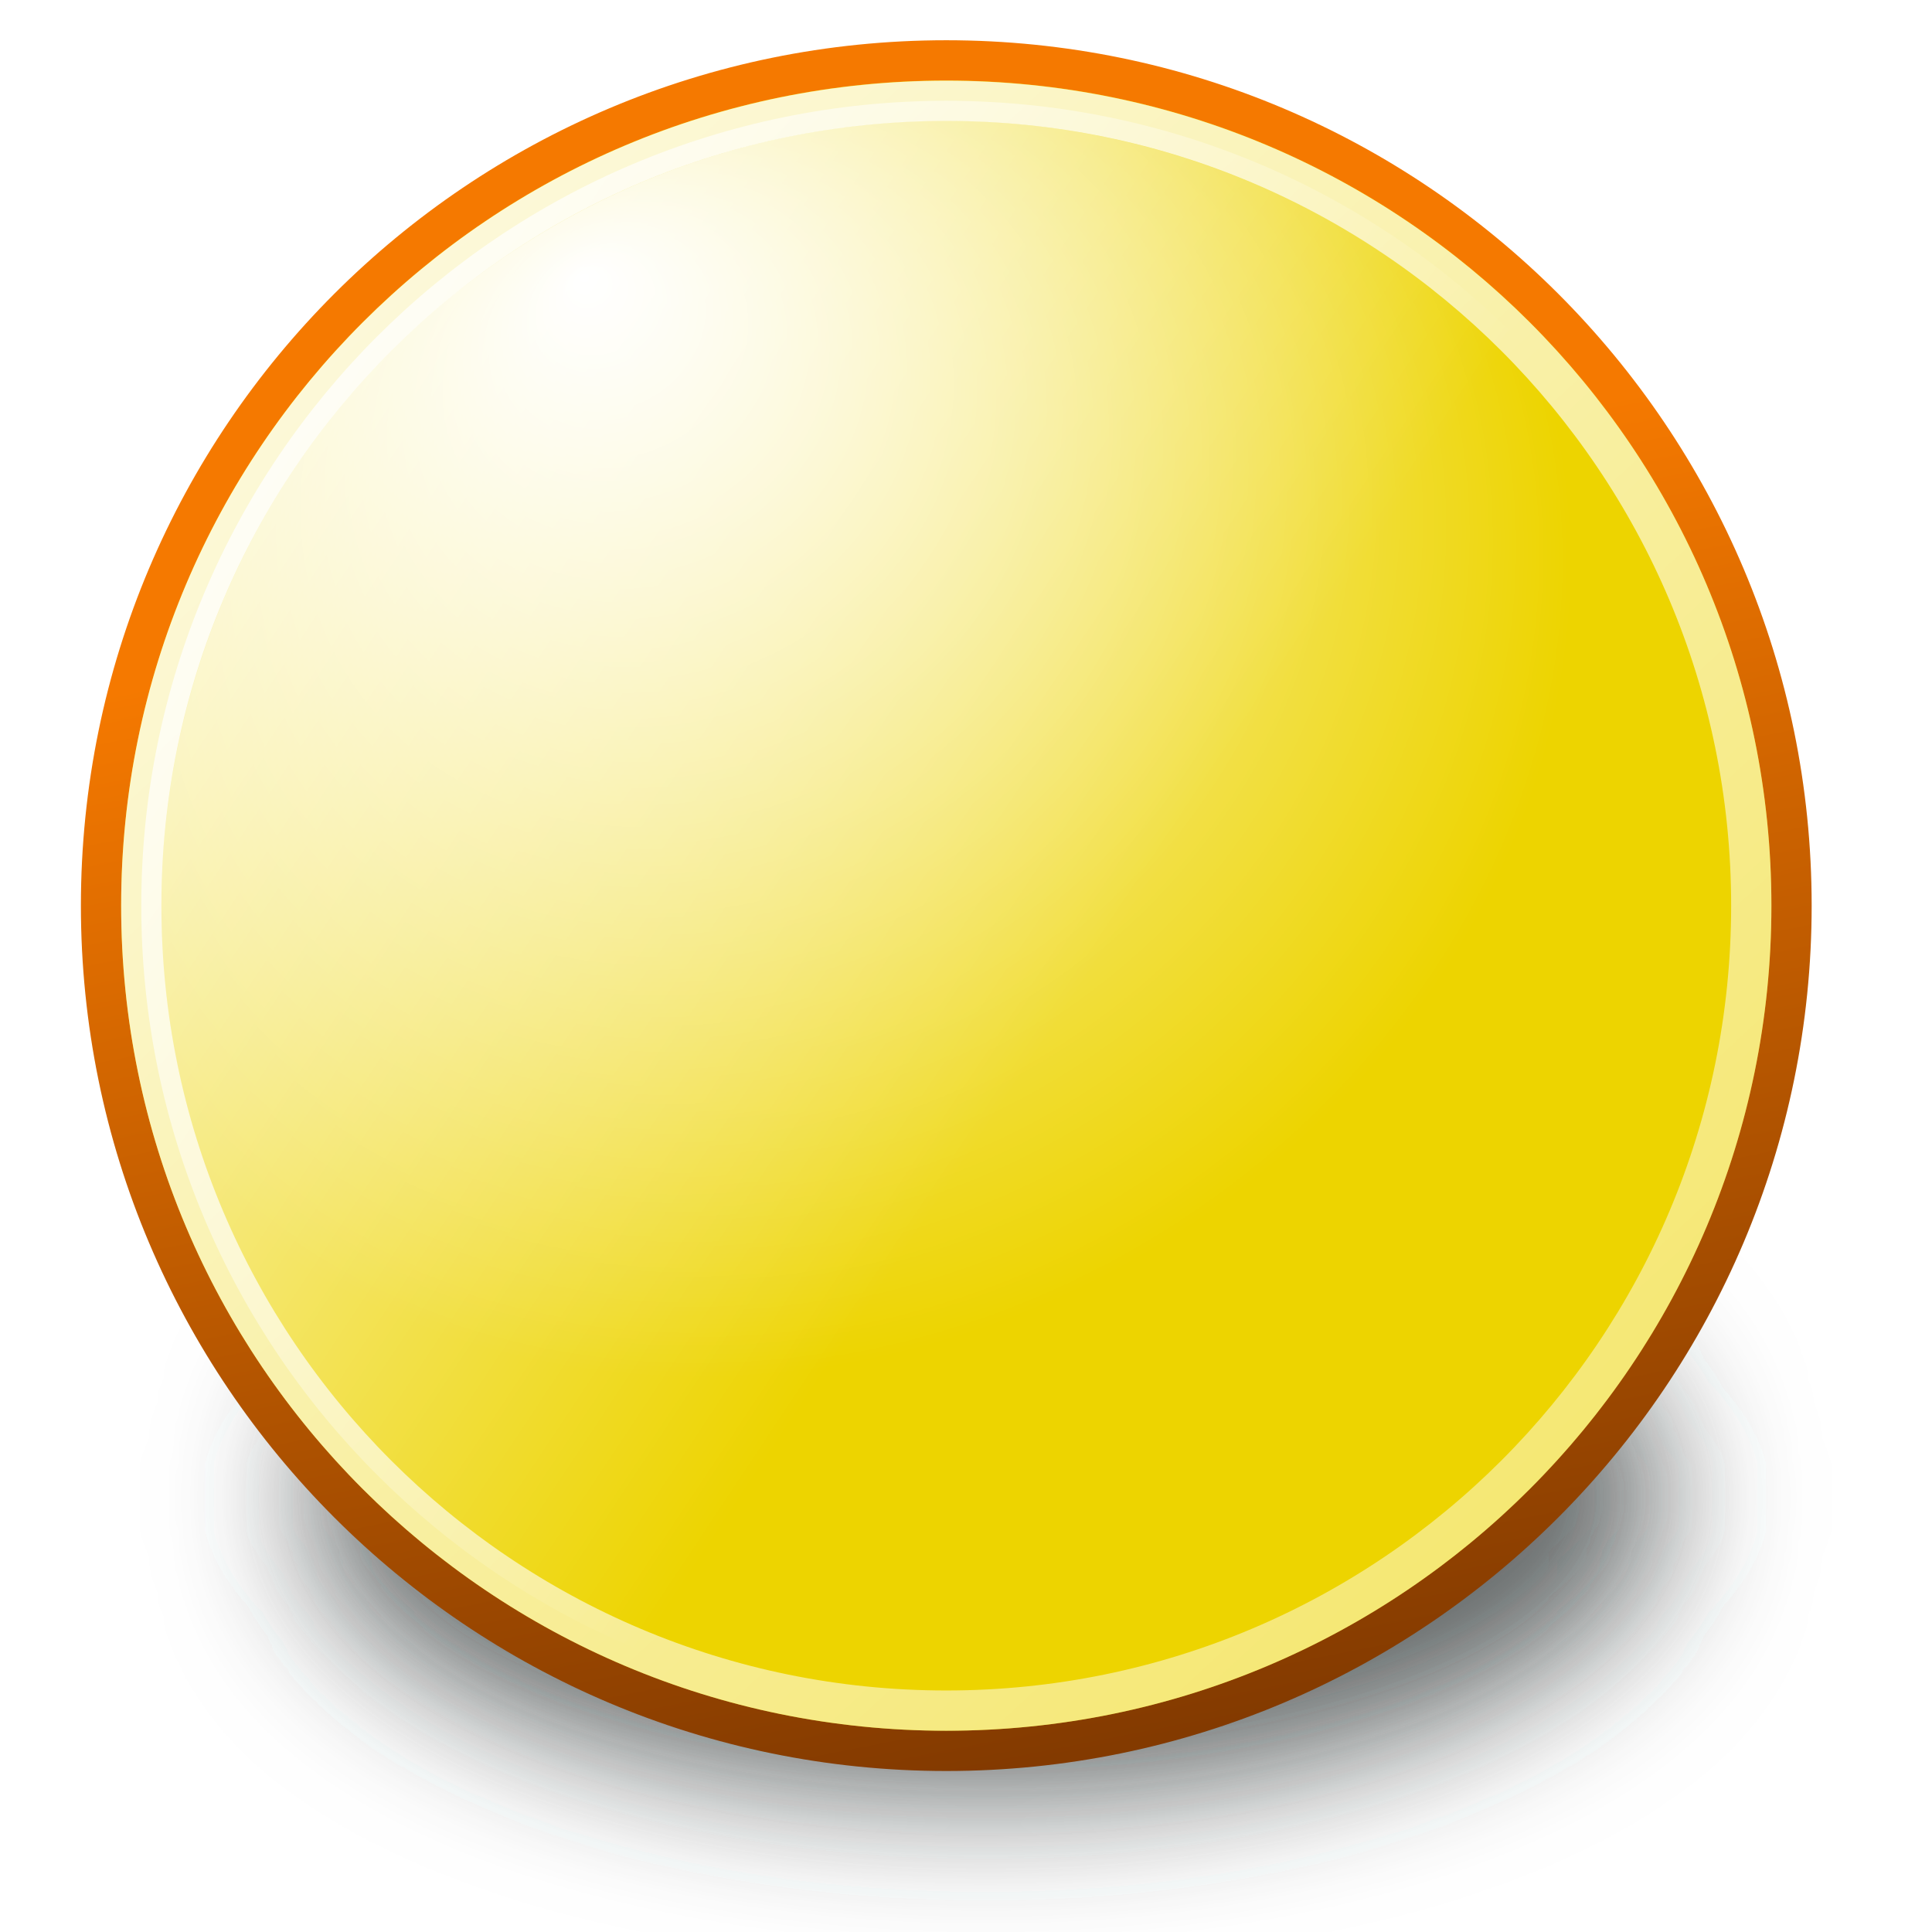
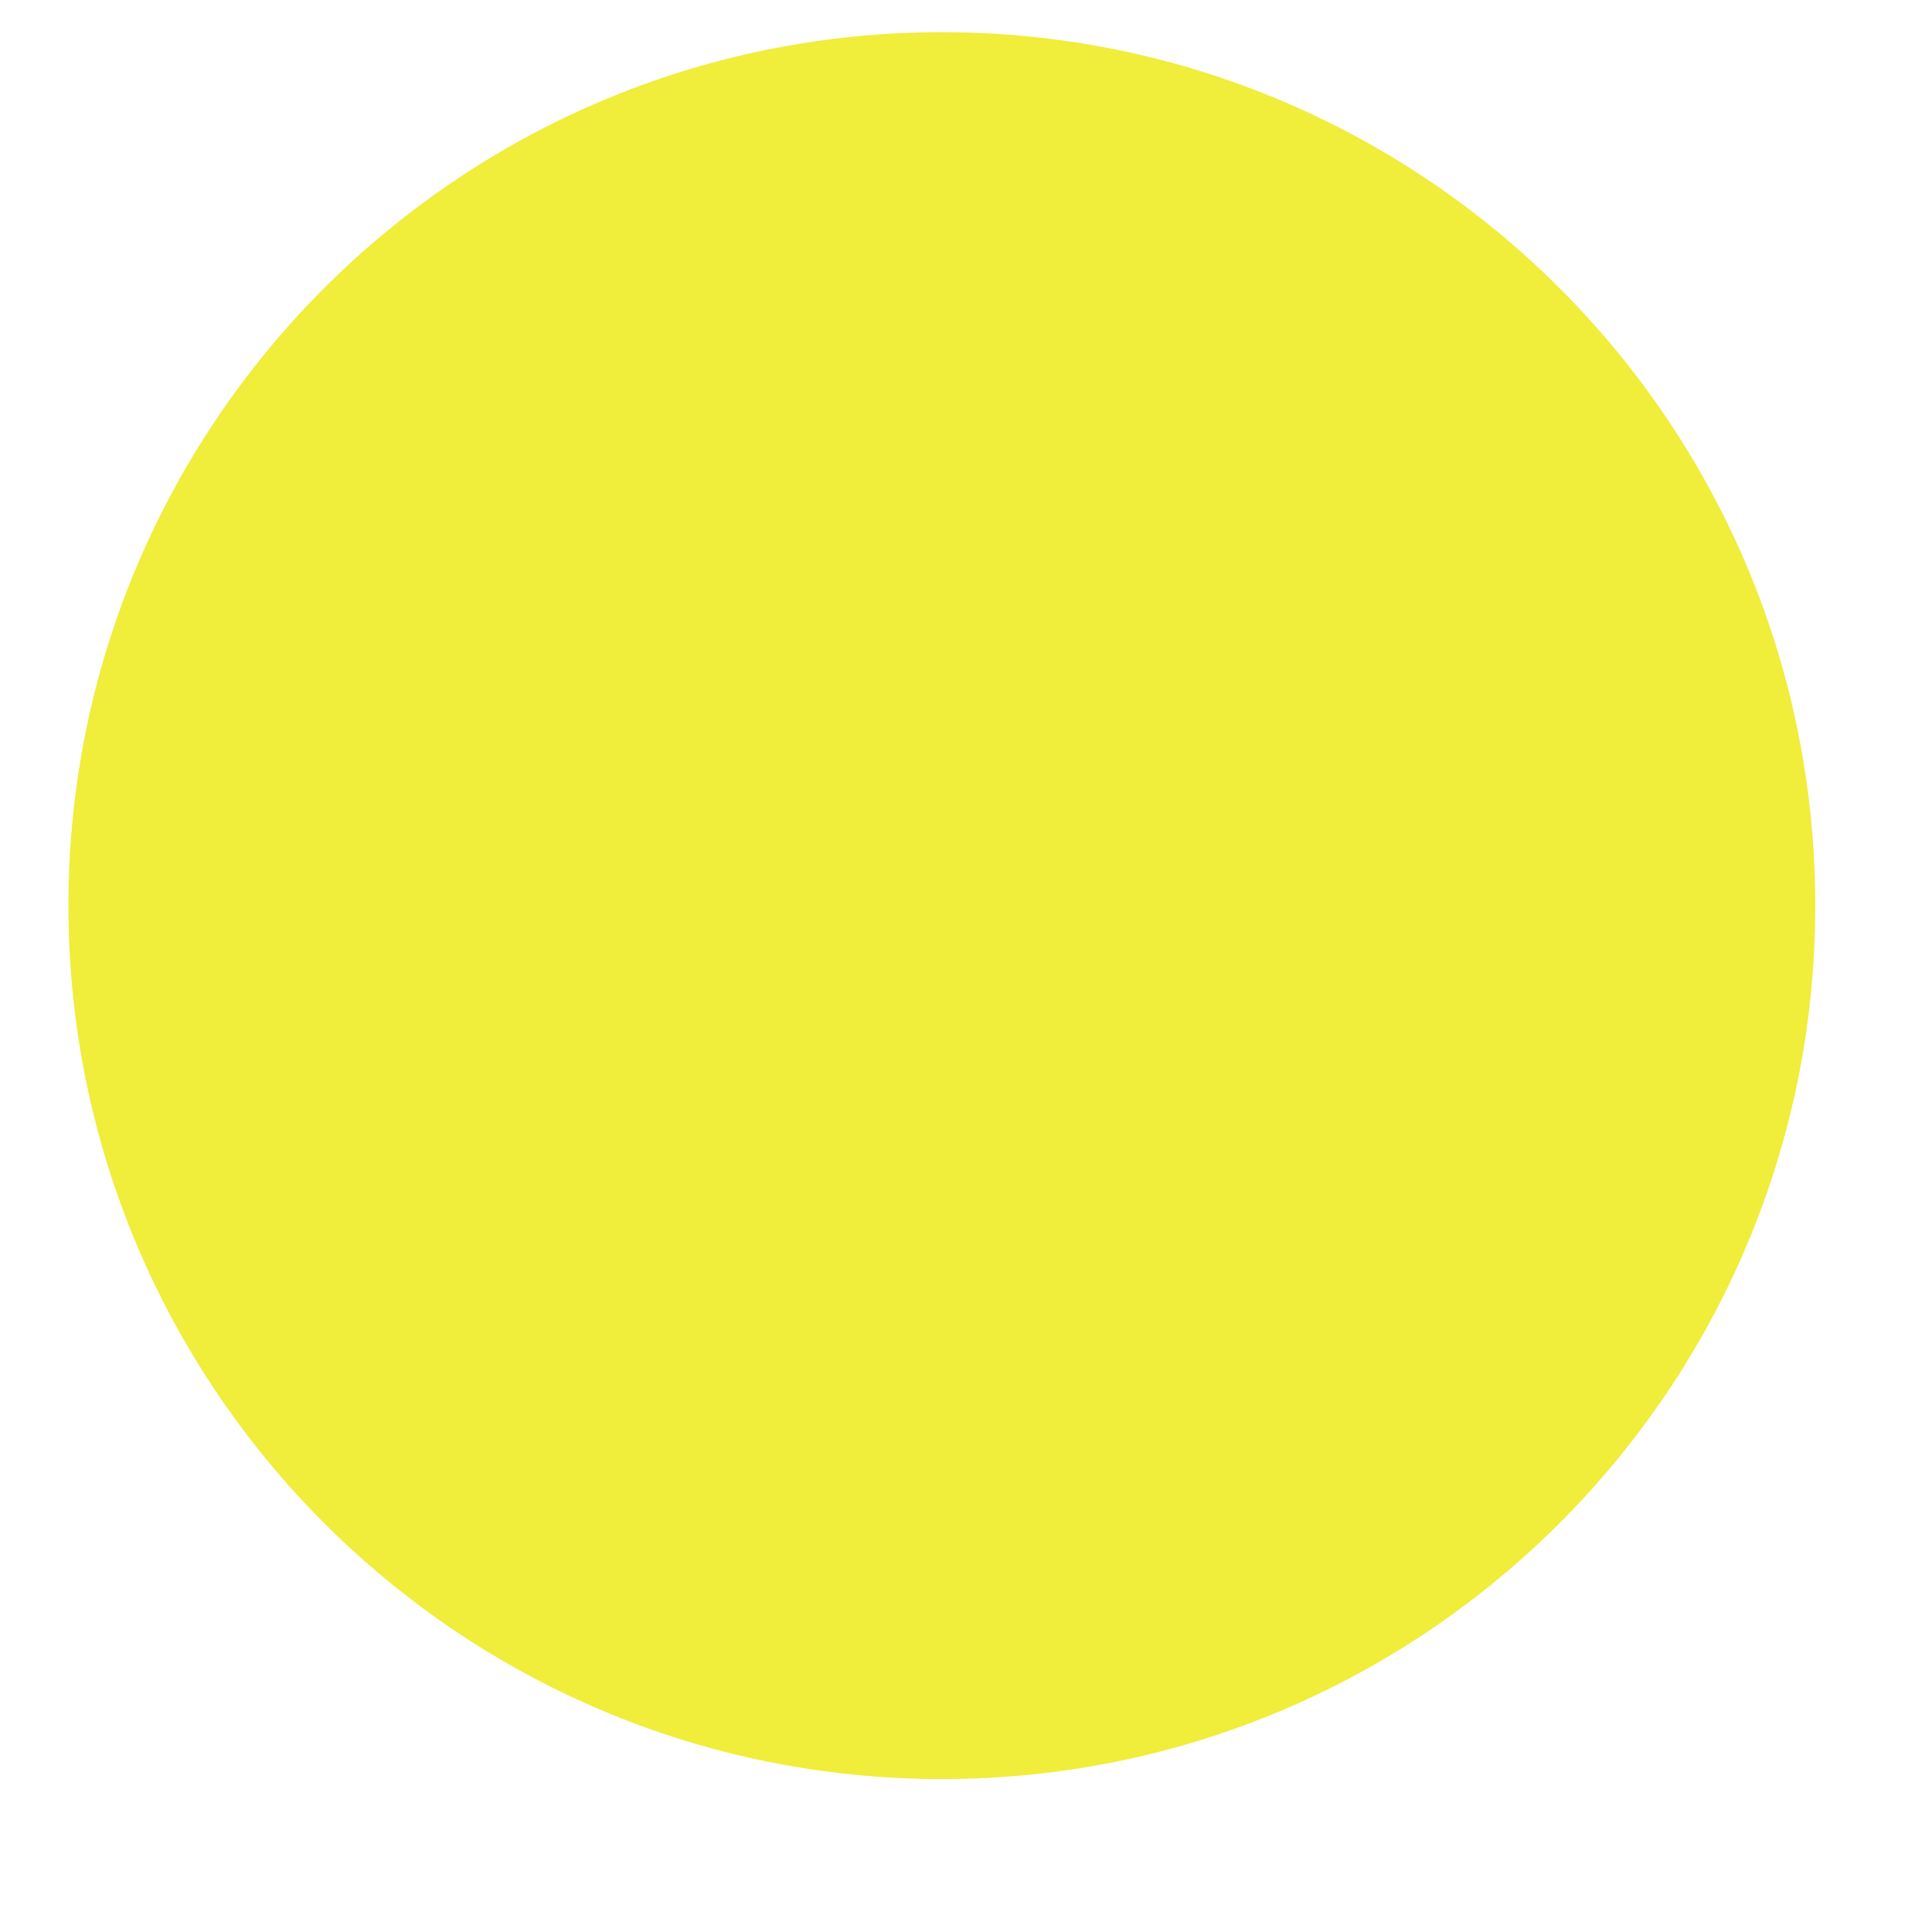
- <svg xmlns="http://www.w3.org/2000/svg" xmlns:xlink="http://www.w3.org/1999/xlink" width="48" height="48" version="1.0">
-   <defs>
-     <linearGradient id="a">
-       <stop offset="0" stop-color="#f57900" />
-       <stop offset="1" stop-color="#833a00" />
-     </linearGradient>
-     <linearGradient xlink:href="#a" id="f" gradientUnits="userSpaceOnUse" x1="6.294" y1="4.769" x2="8.533" y2="16.167" />
-     <linearGradient id="b">
-       <stop offset="0" stop-color="#fff" />
-       <stop offset="1" stop-color="#fff" stop-opacity="0" />
-     </linearGradient>
-     <linearGradient xlink:href="#b" id="h" gradientUnits="userSpaceOnUse" x1="-.615" y1="-3.835" x2="27.721" y2="26.762" />
-     <linearGradient id="c">
-       <stop offset="0" stop-color="#fff" />
-       <stop offset="1" stop-color="#fff" stop-opacity="0" />
-     </linearGradient>
-     <linearGradient xlink:href="#c" id="g" gradientUnits="userSpaceOnUse" x1="-.615" y1="1.038" x2="9.871" y2="8" />
-     <linearGradient id="d">
-       <stop offset="0" stop-color="#fff" />
-       <stop offset="1" stop-color="#fff" stop-opacity="0" />
-     </linearGradient>
-     <radialGradient xlink:href="#d" id="i" gradientUnits="userSpaceOnUse" gradientTransform="matrix(1.02344 0 0 .88709 -.271 .706)" cx="11.736" cy="7.369" fx="11.801" fy="1.173" r="9.975" />
-     <filter id="e" x="-.129" width="1.259" y="-.296" height="1.591">
-       <feGaussianBlur stdDeviation=".863" />
-     </filter>
-   </defs>
-   <path d="M52 144.5c0 1.932-3.584 3.5-8 3.5s-8-1.568-8-3.5 3.584-3.5 8-3.5 8 1.568 8 3.5z" transform="matrix(2.1 0 0 2.09981 -67.913 -266.223)" opacity=".75" fill="#2e3436" fill-rule="evenodd" filter="url(#e)" enable-background="new" />
-   <path style="marker:none" d="M16 8A8 8 0 110 8a8 8 0 1116 0z" transform="translate(2.51 1.5) scale(2.625)" fill="#edd400" stroke="url(#f)" stroke-width=".381" stroke-linecap="square" overflow="visible" enable-background="accumulate" />
-   <path style="marker:none" d="M16 8A8 8 0 110 8a8 8 0 1116 0z" transform="matrix(2.5 0 0 2.49972 3.51 2.504)" fill="url(#g)" stroke="url(#h)" stroke-width=".4" stroke-linecap="square" overflow="visible" enable-background="accumulate" />
-   <path transform="matrix(1.69285 -.97737 .97737 1.69285 -7.21 15.446)" d="M21.781 10.983a9.975 9.975 0 11-19.95 0 9.975 9.975 0 1119.95 0z" fill="url(#i)" enable-background="new" />
+ <svg xmlns="http://www.w3.org/2000/svg" version="1.1" id="Layer_1" x="0px" y="0px" viewBox="0 0 48 48" style="enable-background:new 0 0 48 48;" xml:space="preserve">
+   <style type="text/css">
+ 	.st0{fill:#F0ED3B;}
+ </style>
+   <circle class="st0" cx="23.4" cy="22.5" r="21.7" />
</svg>
